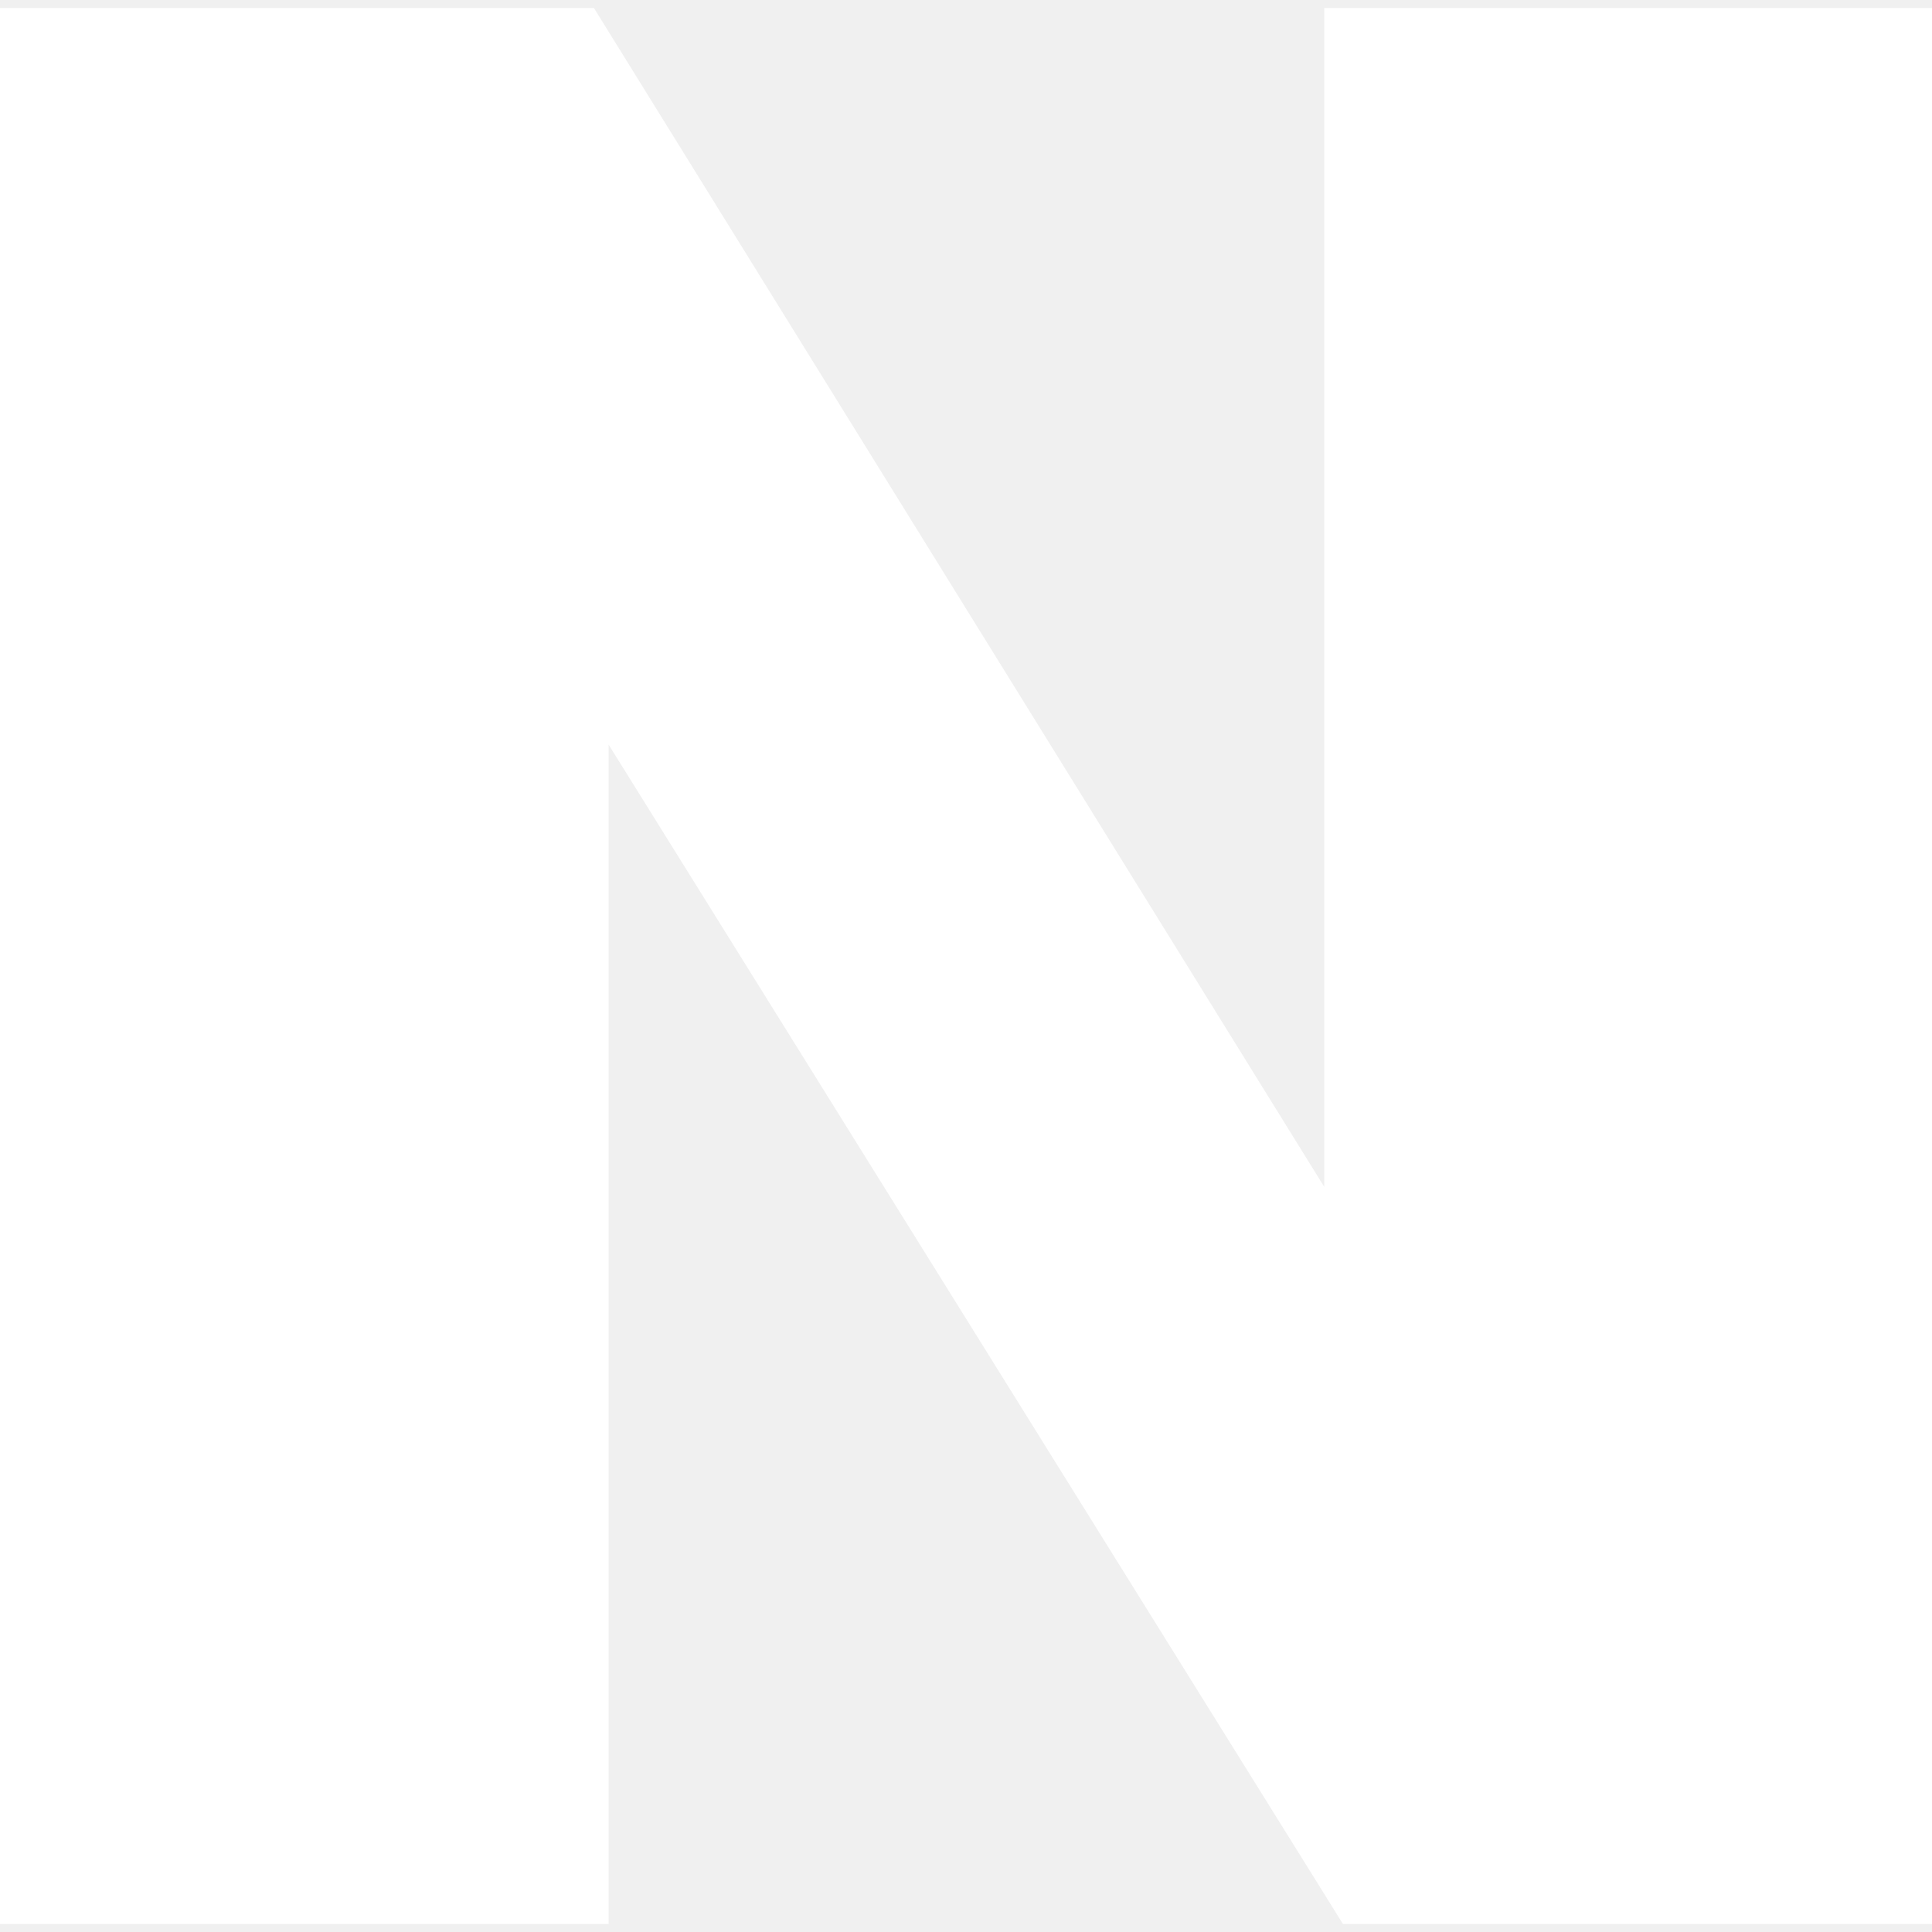
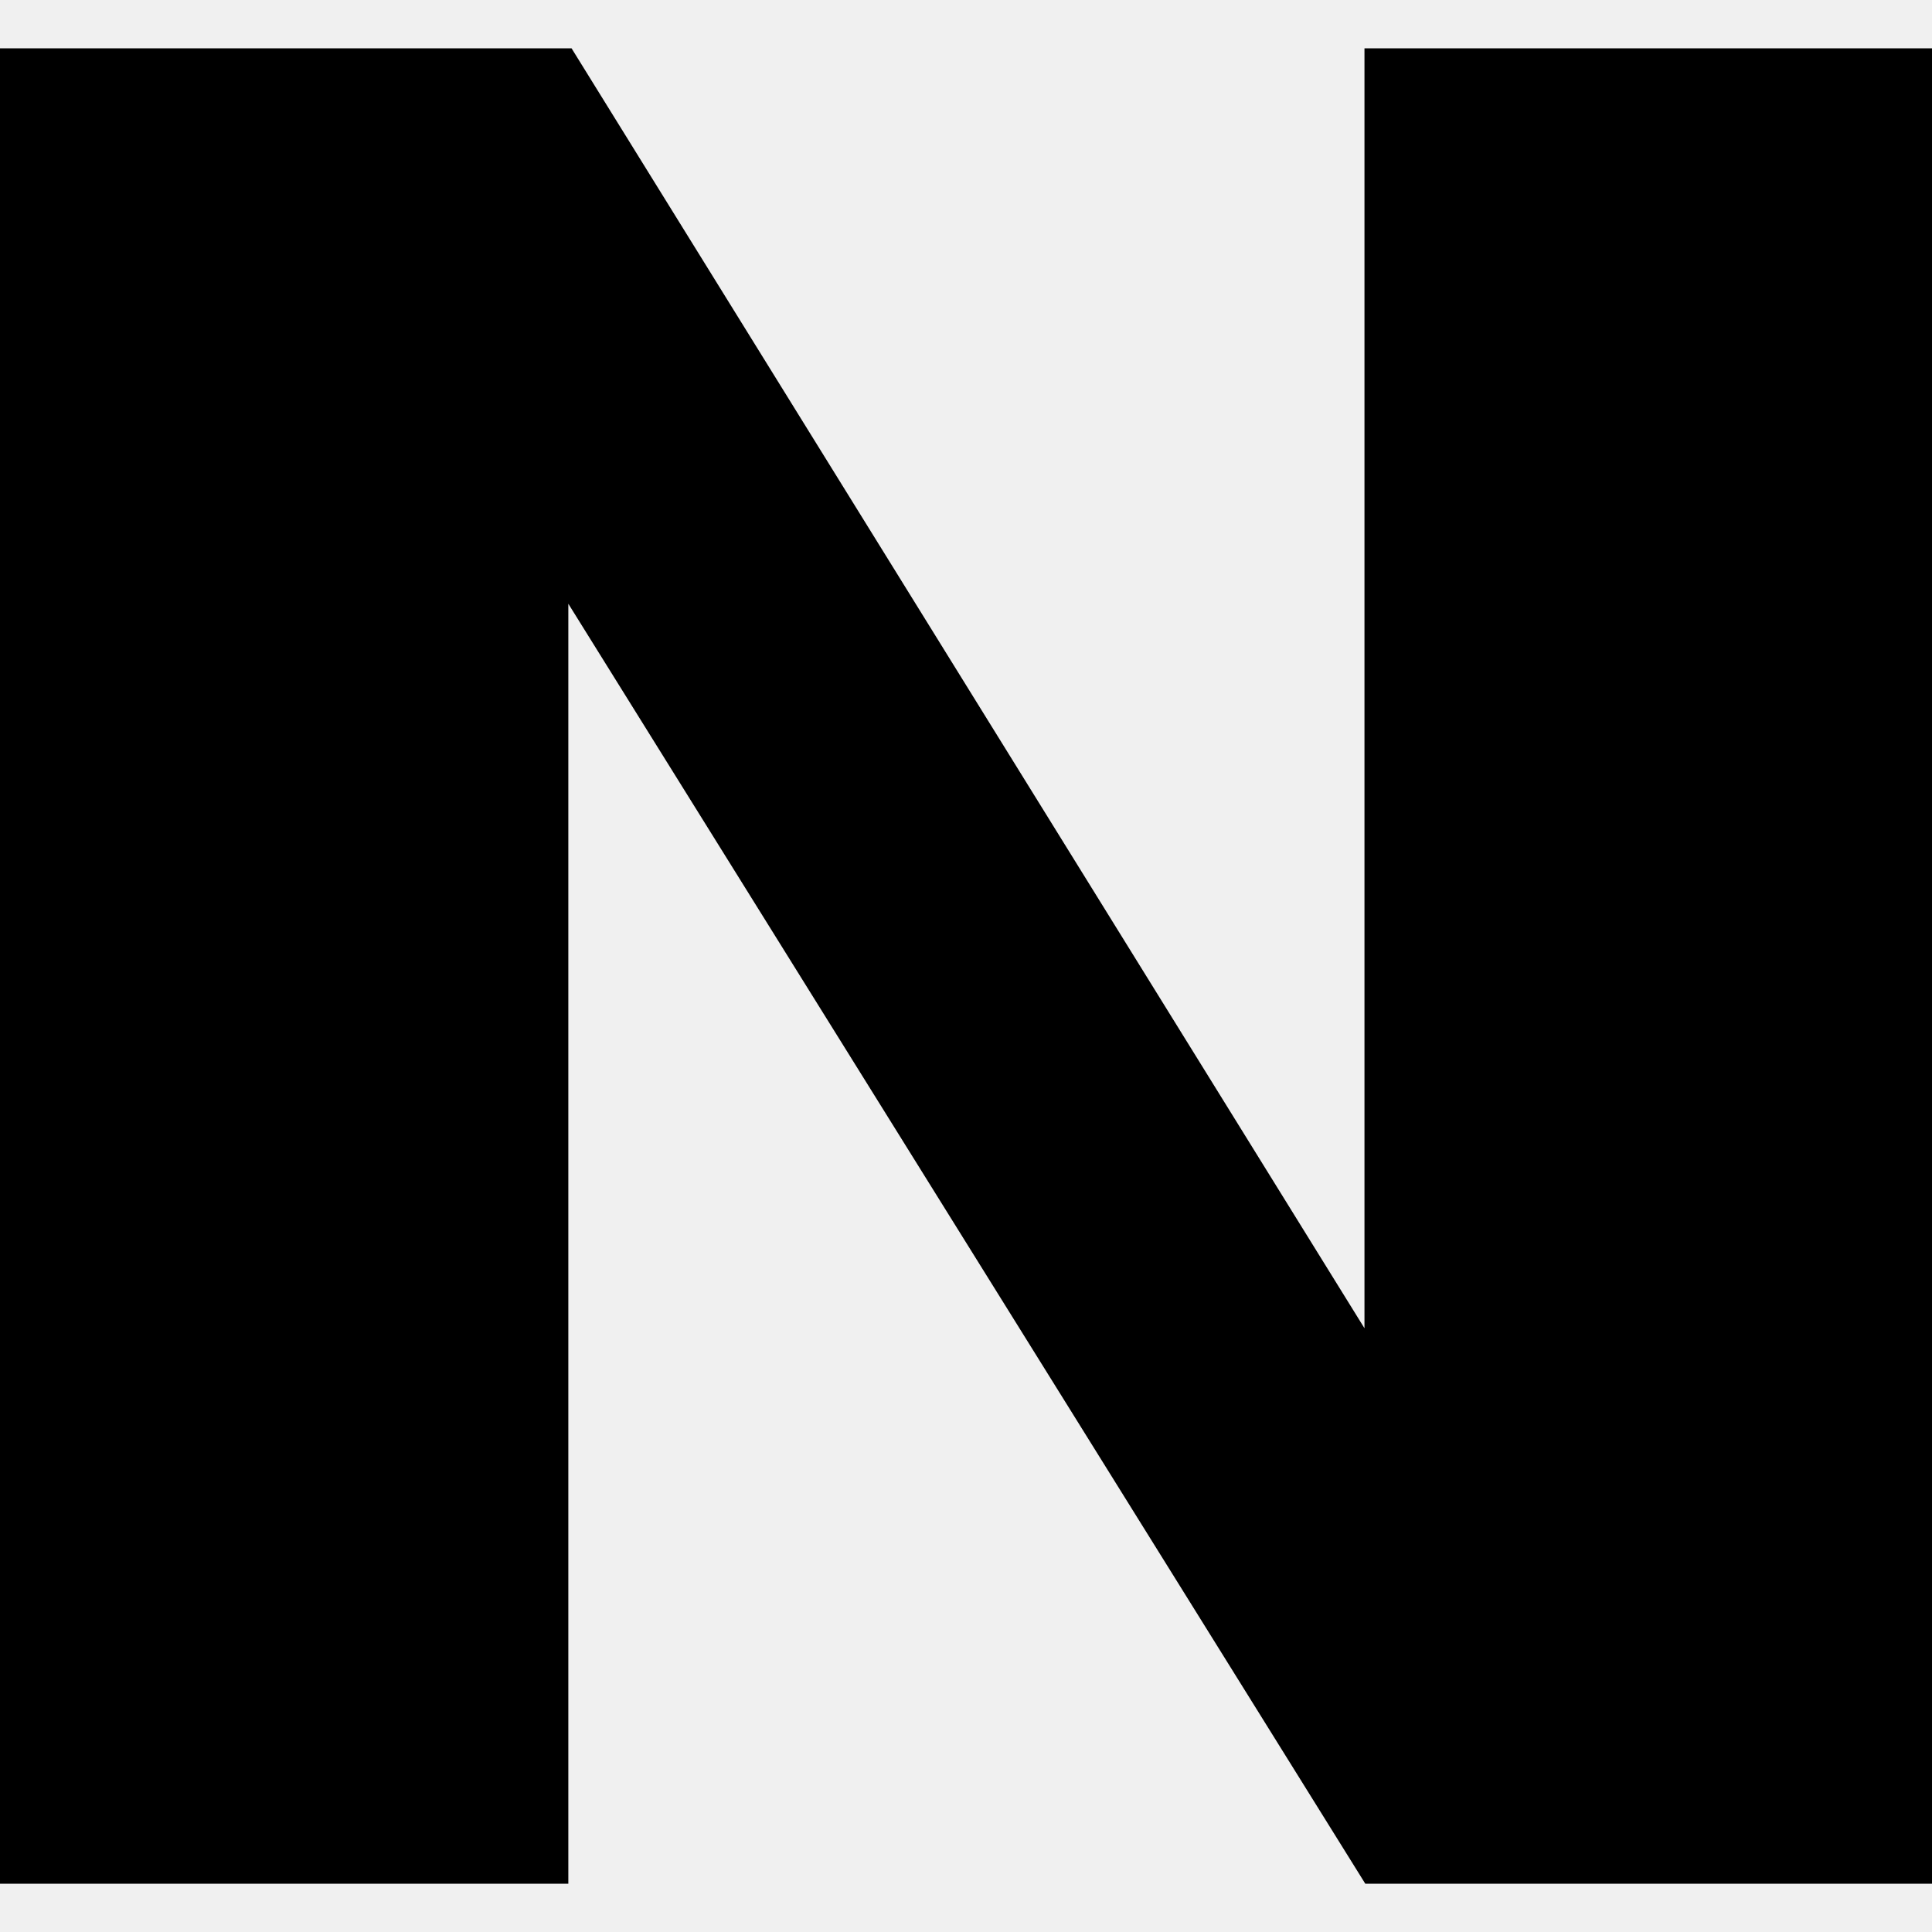
- <svg xmlns="http://www.w3.org/2000/svg" fill="#ffffff" width="800px" height="800px" viewBox="0 0 24 24" role="img" stroke="#ffffff">
+ <svg xmlns="http://www.w3.org/2000/svg" fill="currentColor" width="800px" height="800px" viewBox="0 0 24 24" role="img" stroke="currentColor" stroke-width="0">
  <g id="SVGRepo_bgCarrier" stroke-width="0" />
  <g id="SVGRepo_tracerCarrier" stroke-linecap="round" stroke-linejoin="round" />
  <g id="SVGRepo_iconCarrier">
    <path d="M0 .6h7.1l9.85 15.9V.6H24v22.8h-7.04L7.06 7.5v15.9H0V.6" />
  </g>
</svg>
